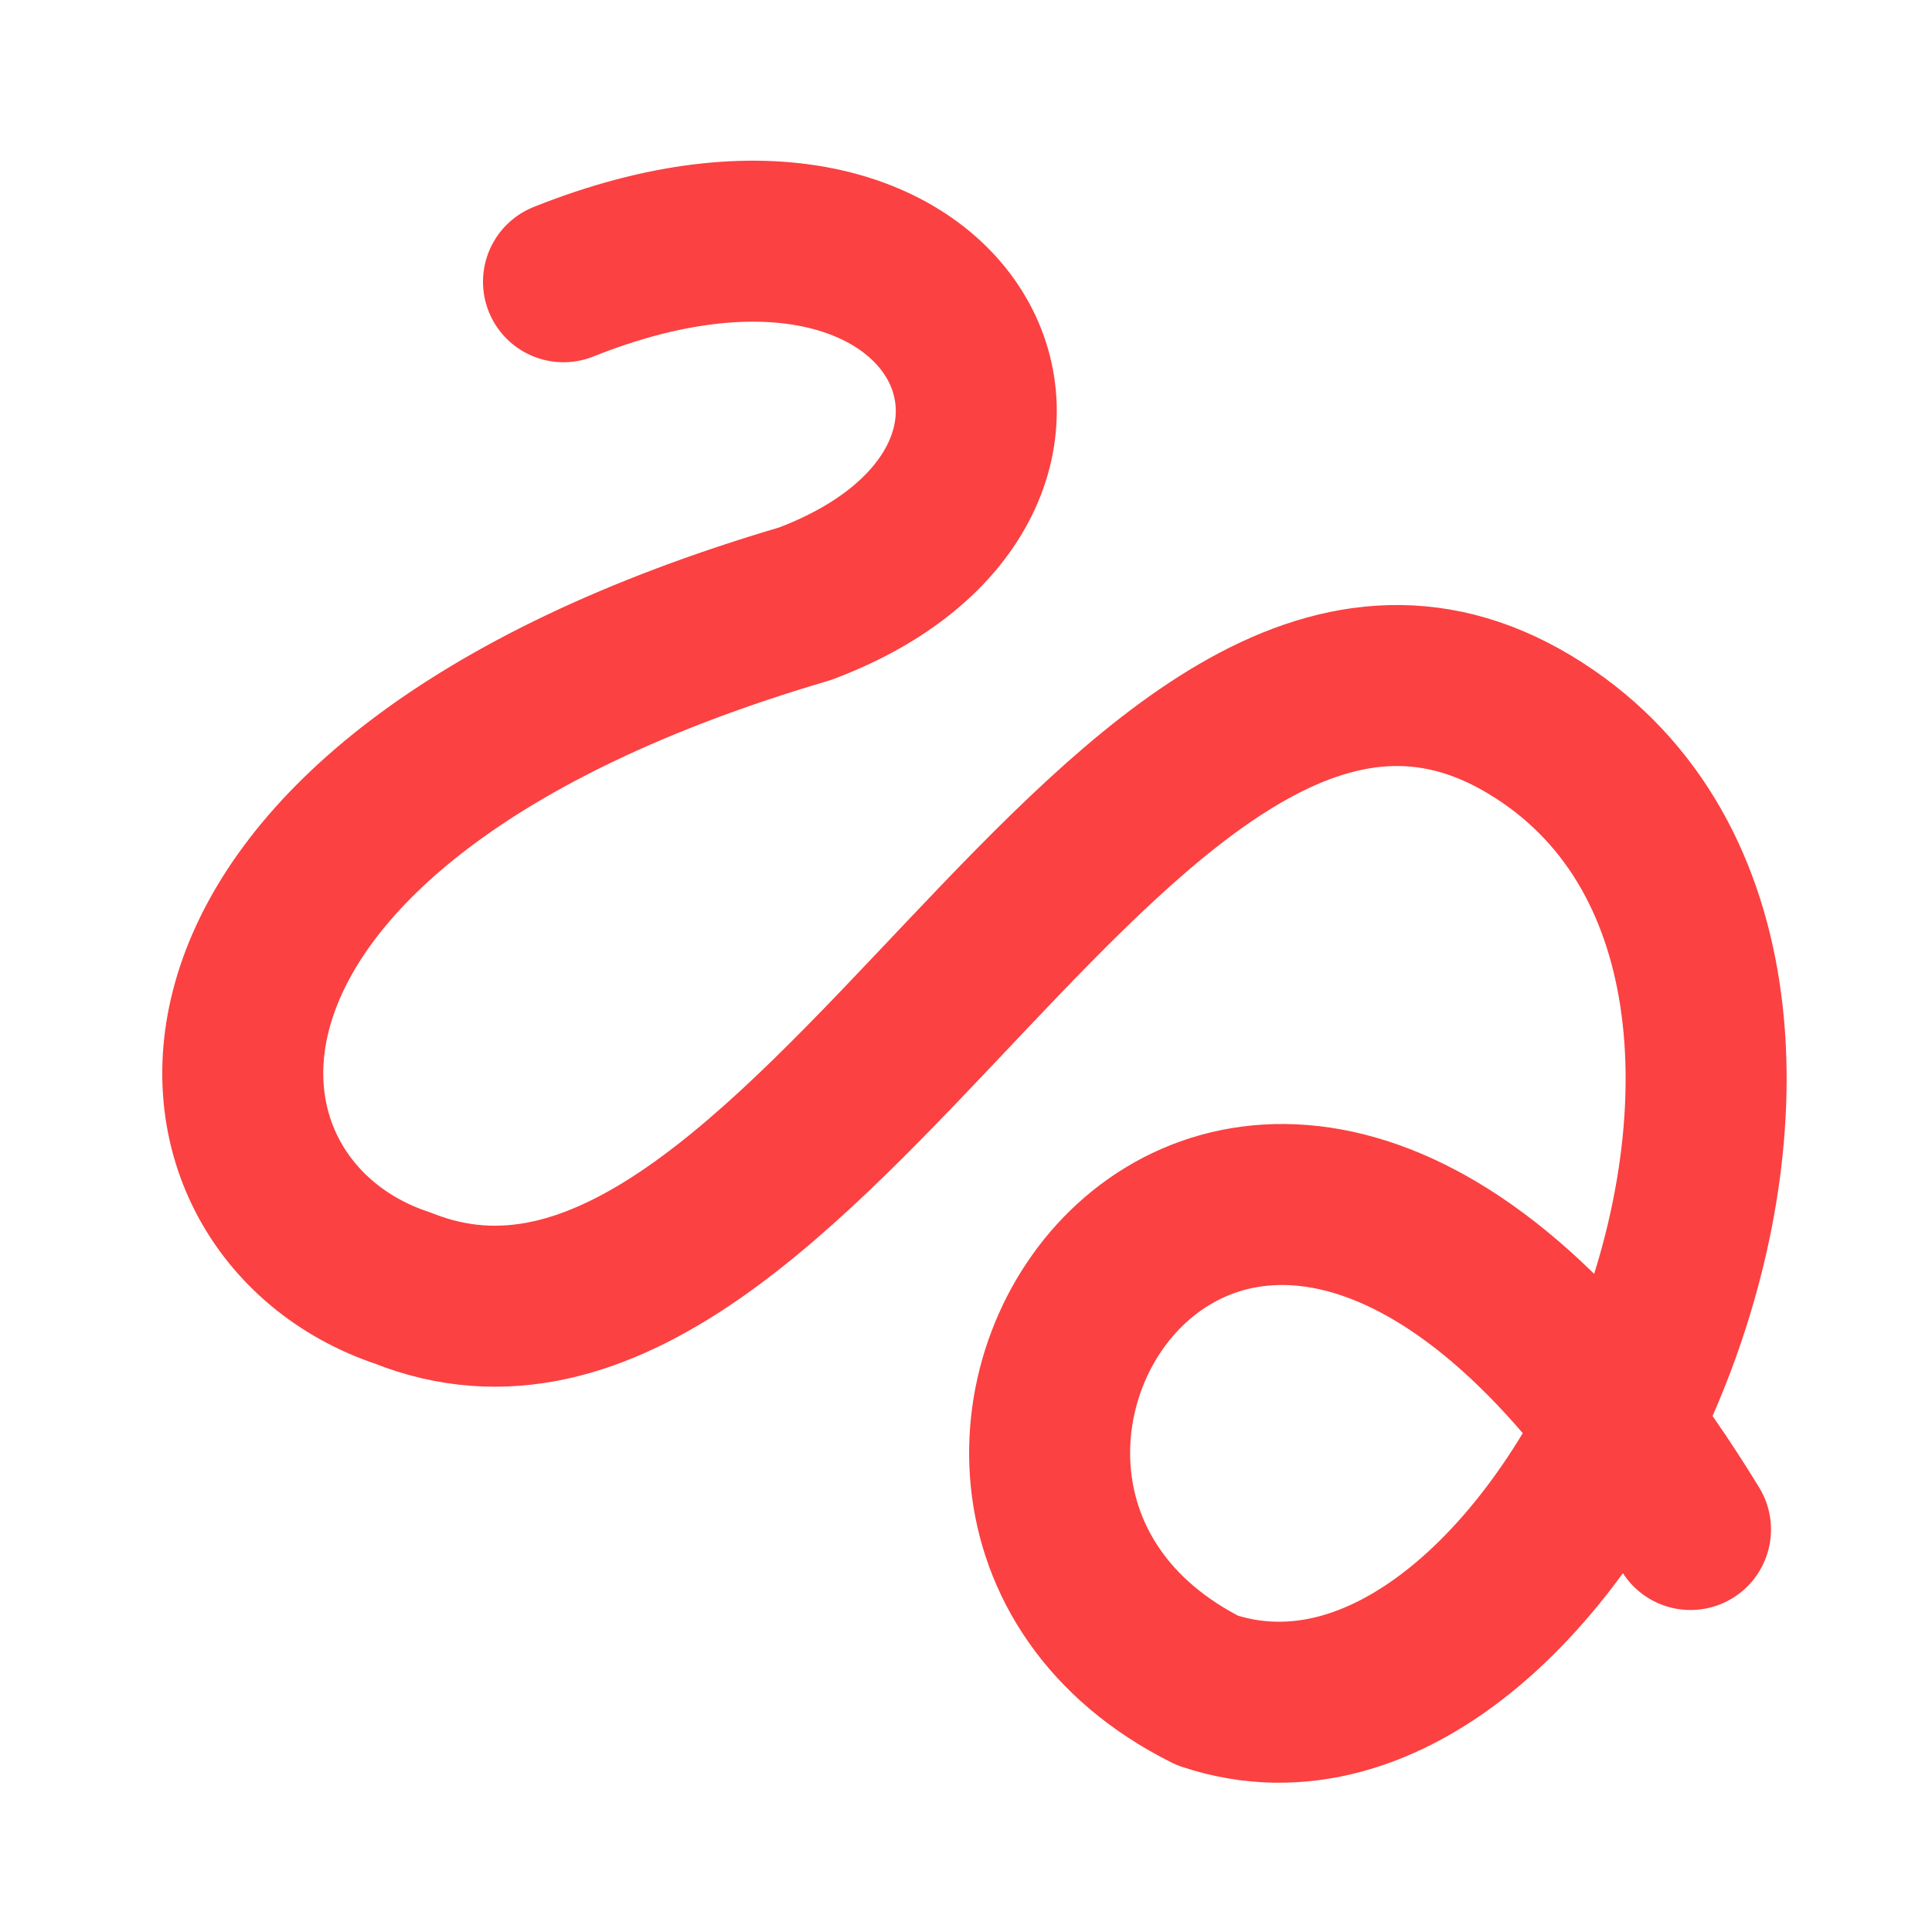
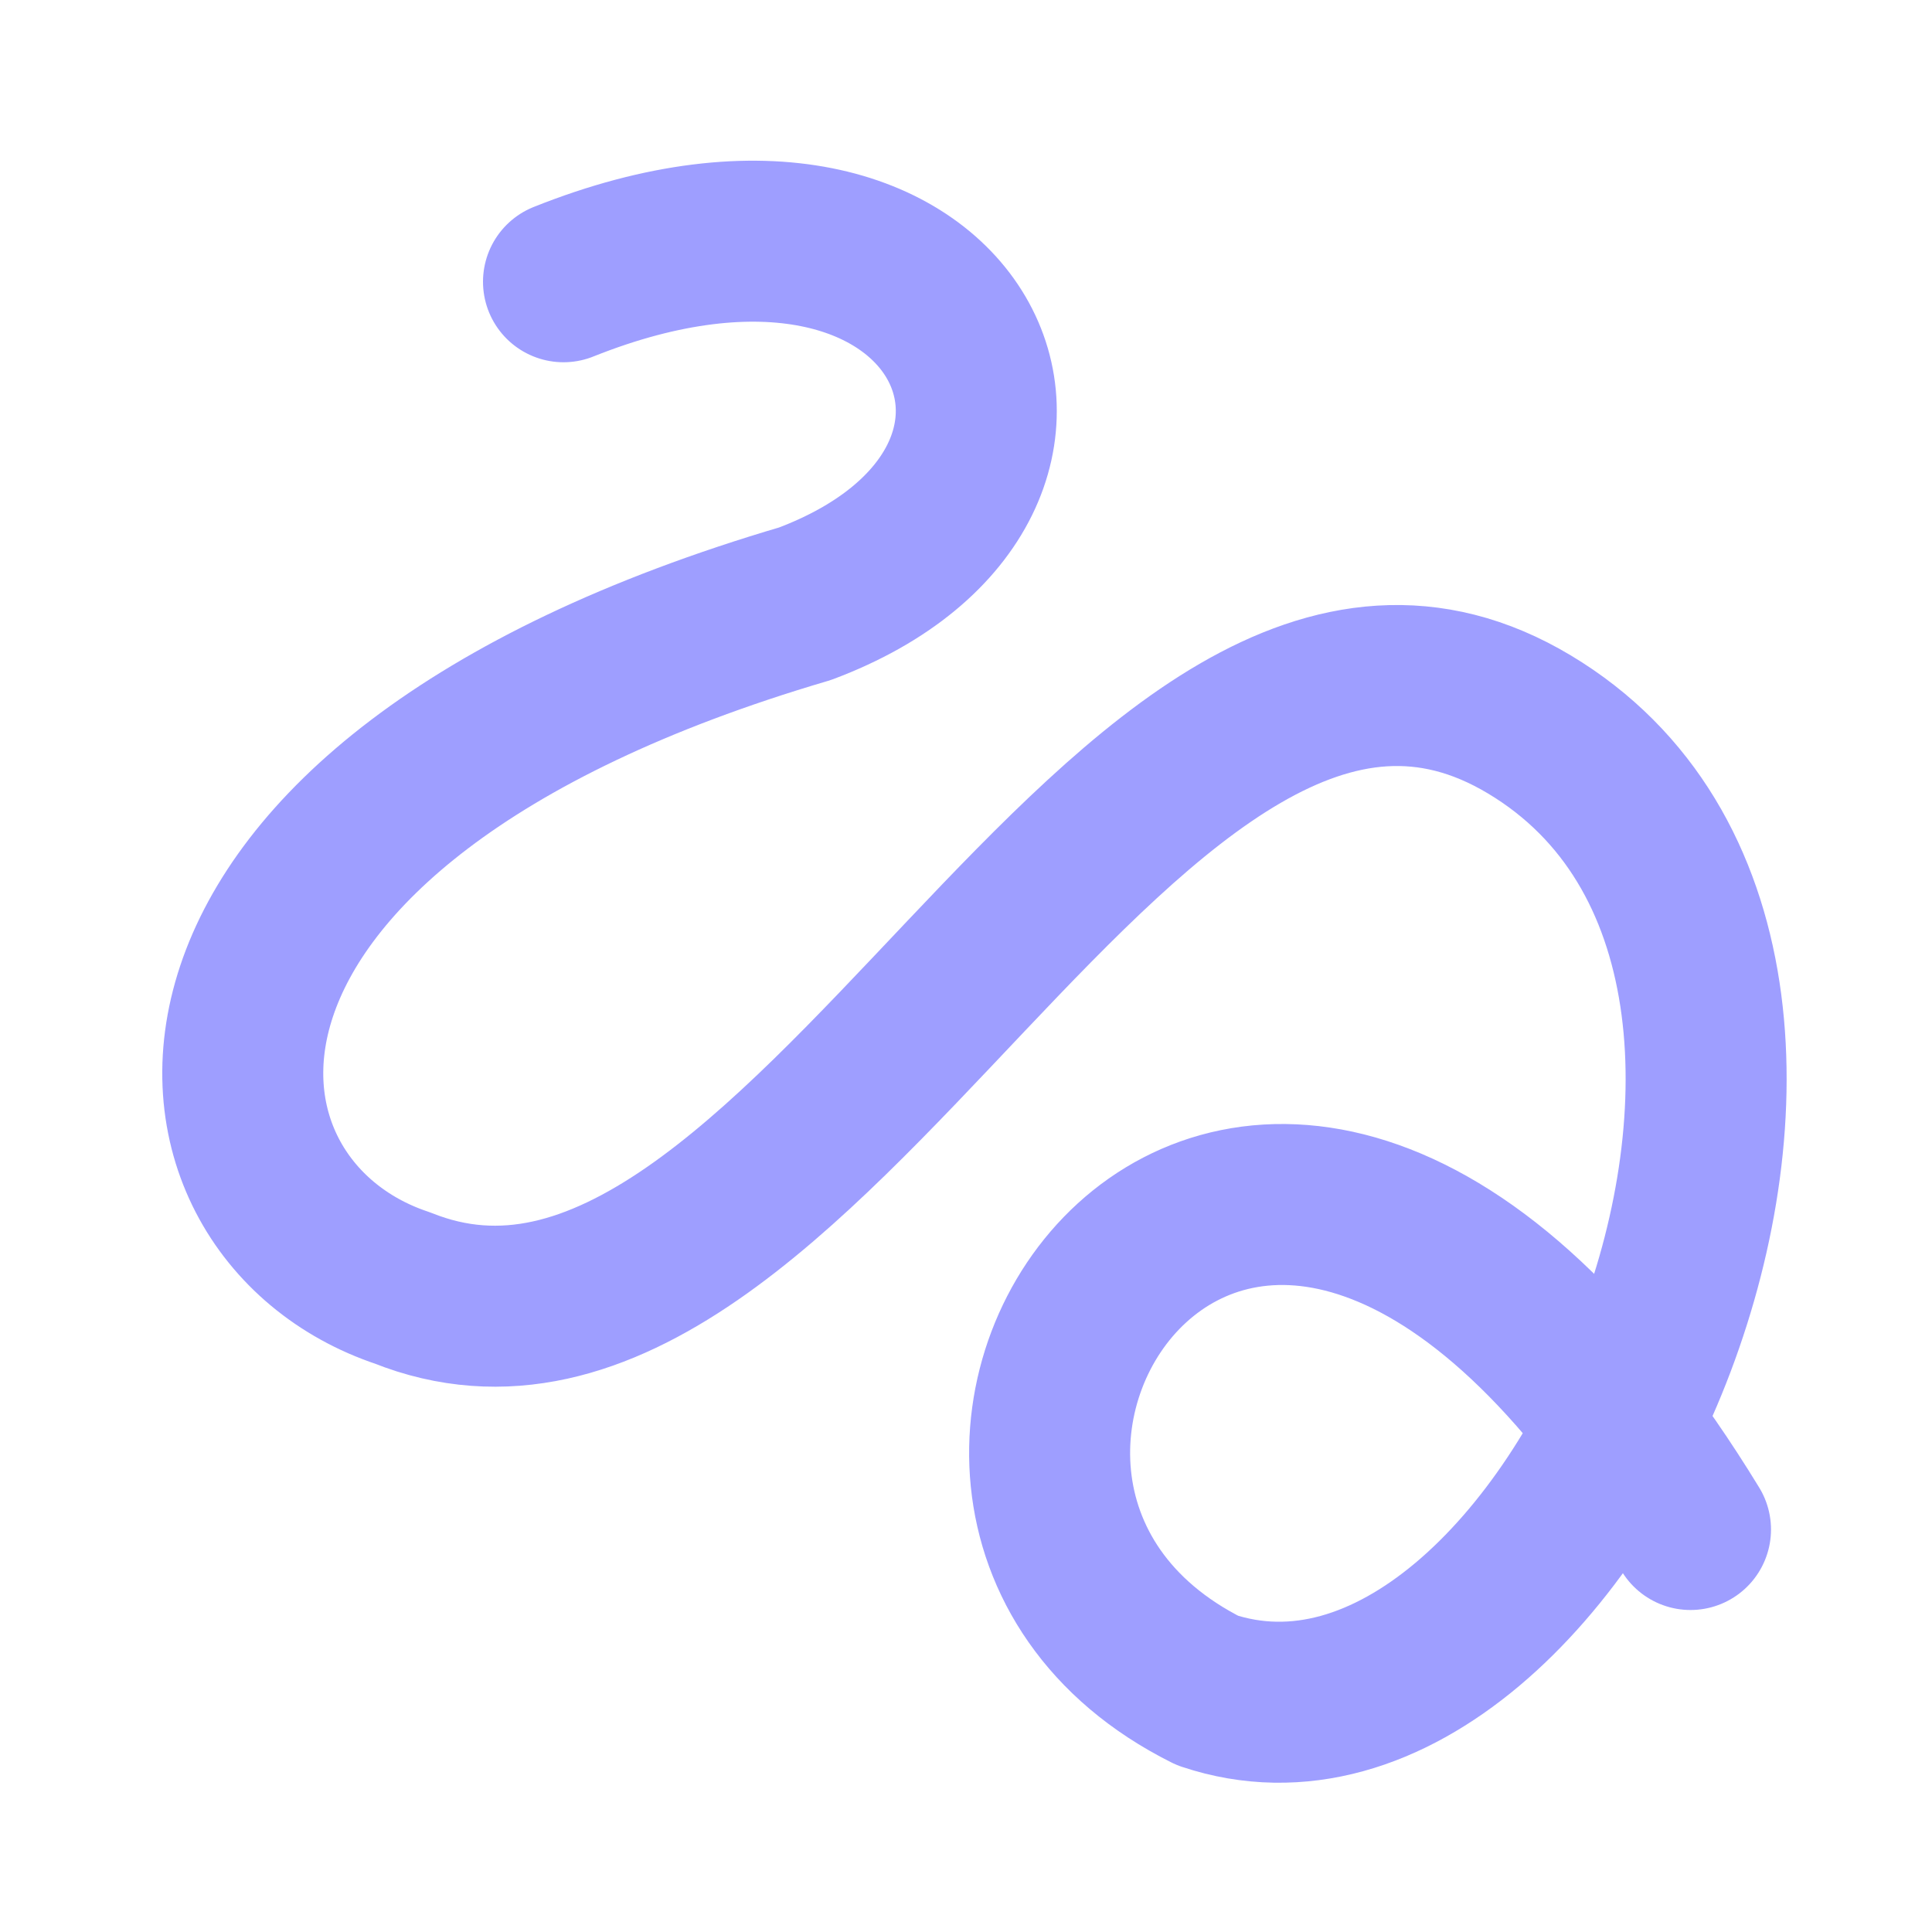
- <svg xmlns="http://www.w3.org/2000/svg" width="24" height="24" viewBox="0 0 24 24" fill="none" stroke="#fb4141" stroke-width="2" stroke-linecap="round" stroke-linejoin="round" class="lucide lucide-line-squiggle-icon lucide-line-squiggle">
+ <svg xmlns="http://www.w3.org/2000/svg" width="24" height="24" viewBox="0 0 24 24" fill="none" stroke="#9E9EFF" stroke-width="2" stroke-linecap="round" stroke-linejoin="round" class="lucide lucide-line-squiggle-icon lucide-line-squiggle">
  <path d="M7 3.5c5-2 7 2.5 3 4C1.5 10 2 15 5 16c5 2 9-10 14-7s.5 13.5-4 12c-5-2.5.5-11 6-2" />
</svg>
